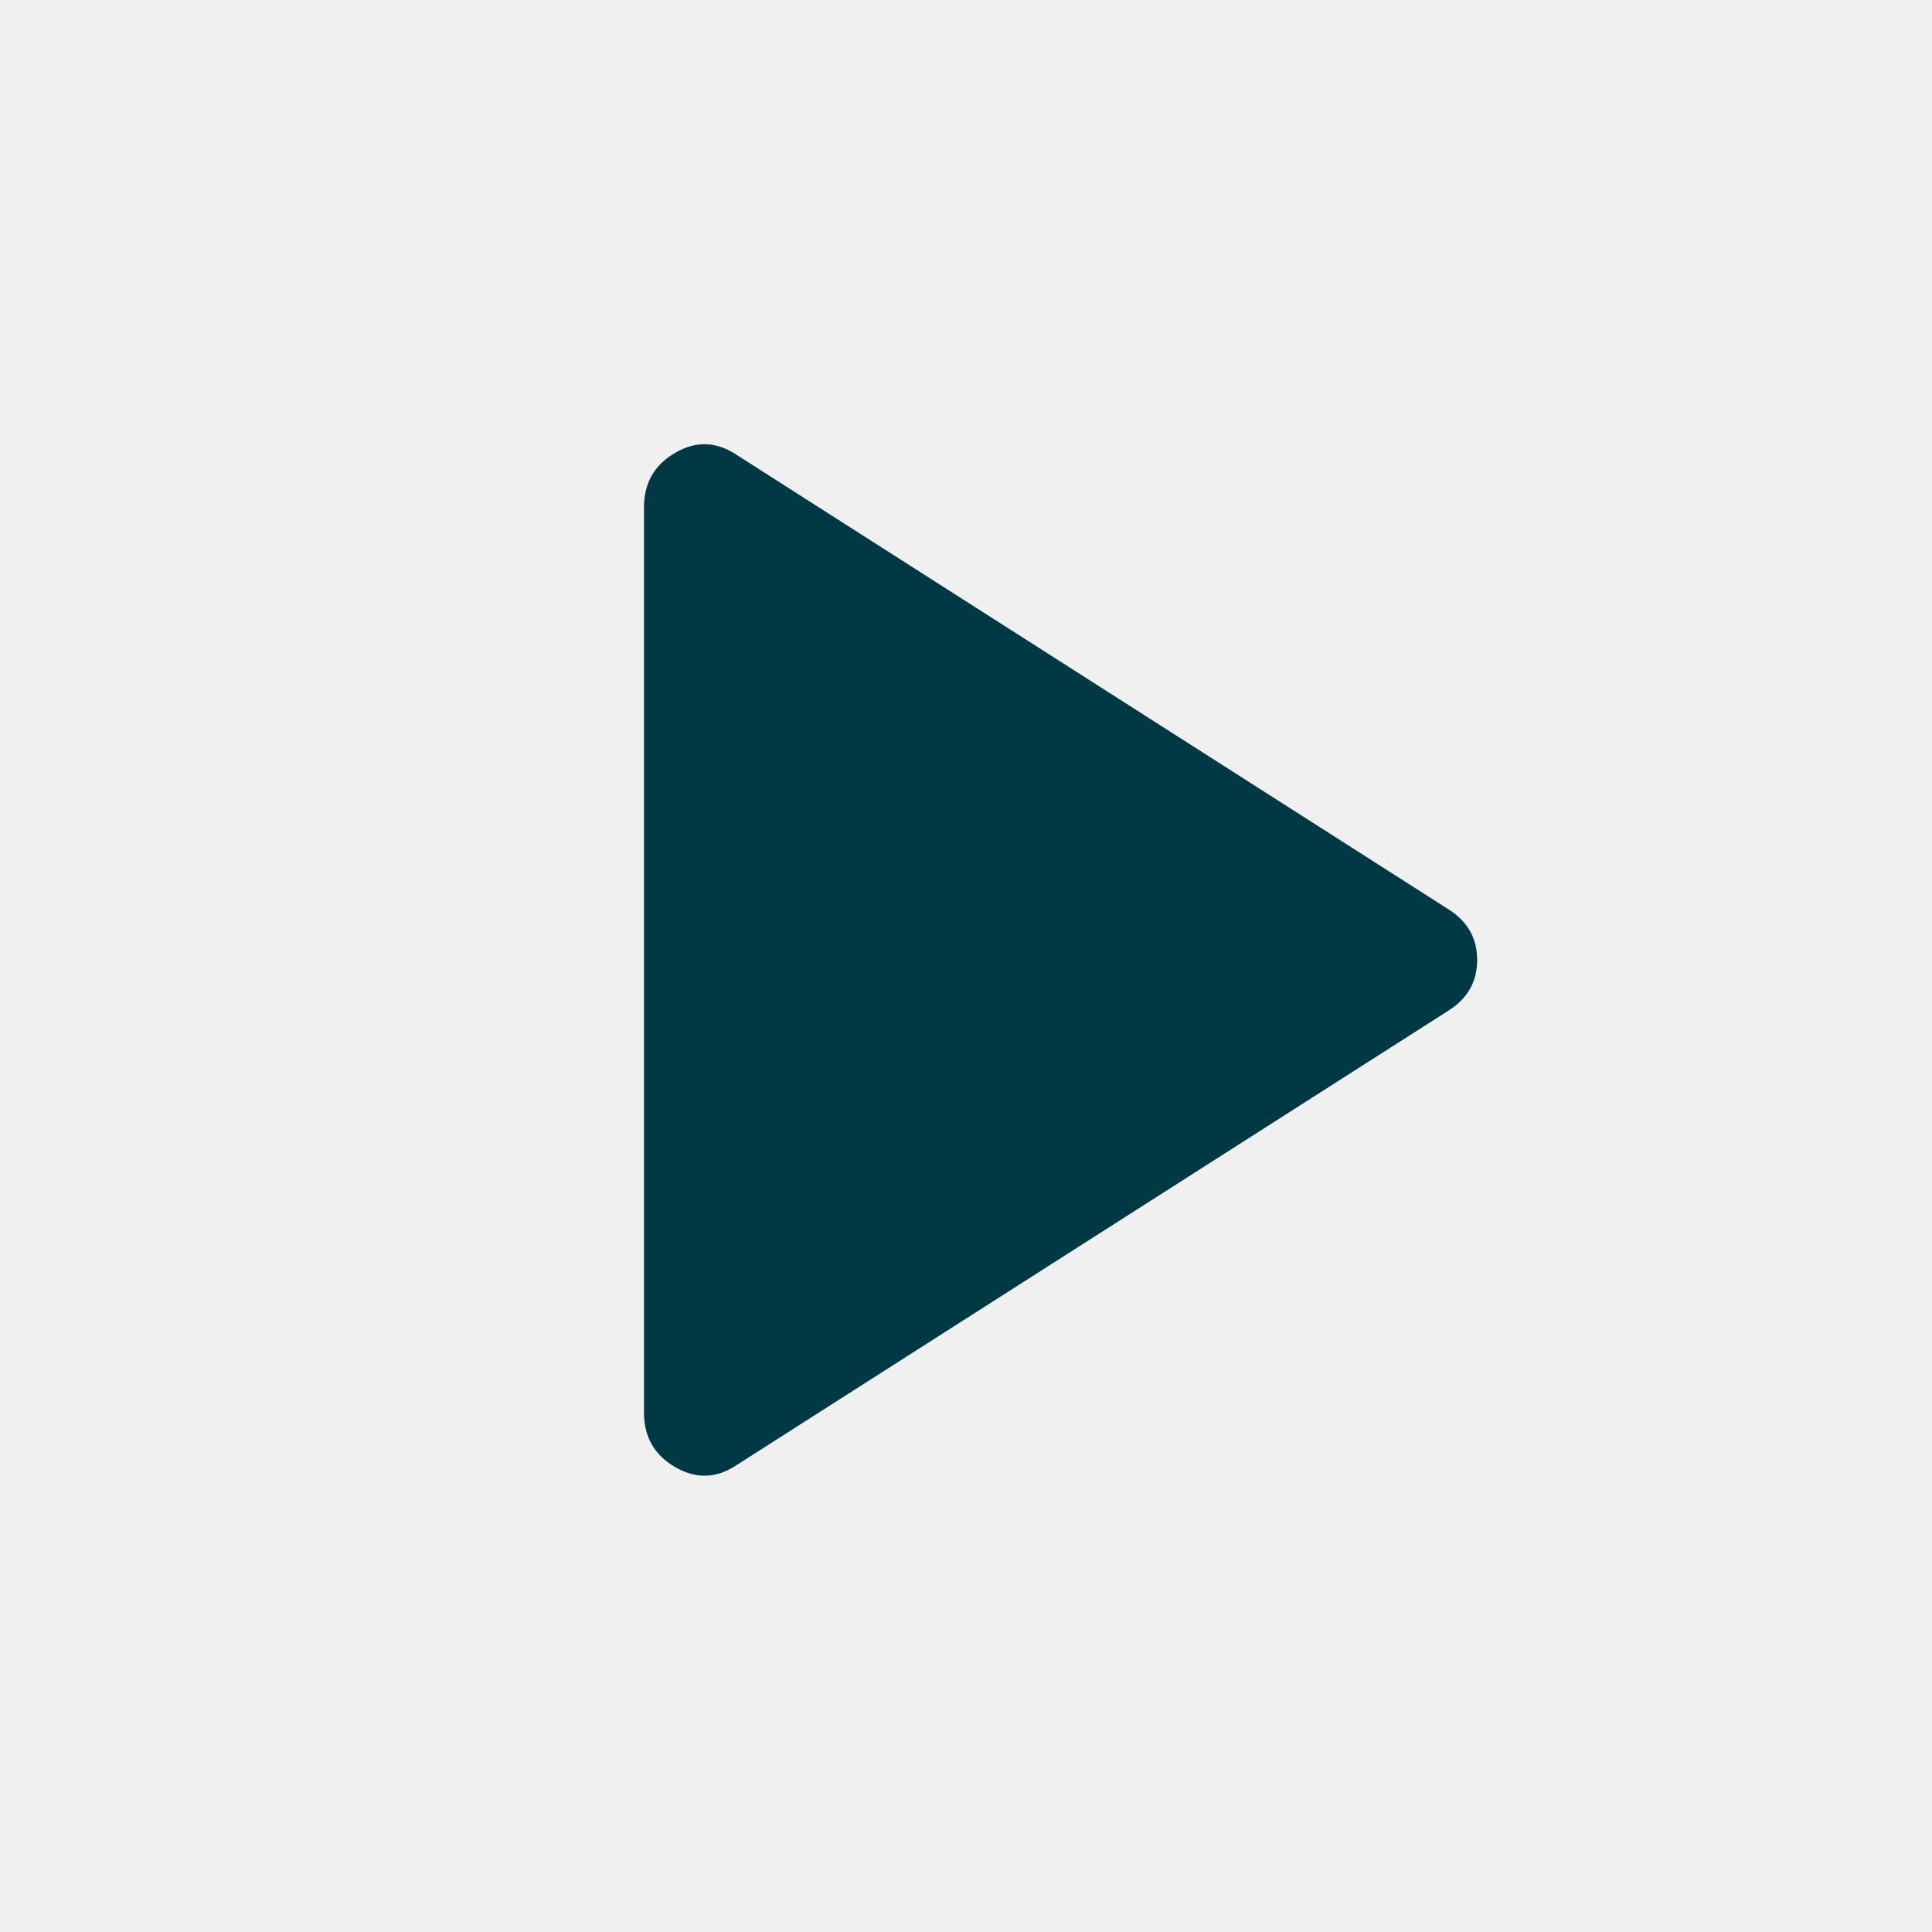
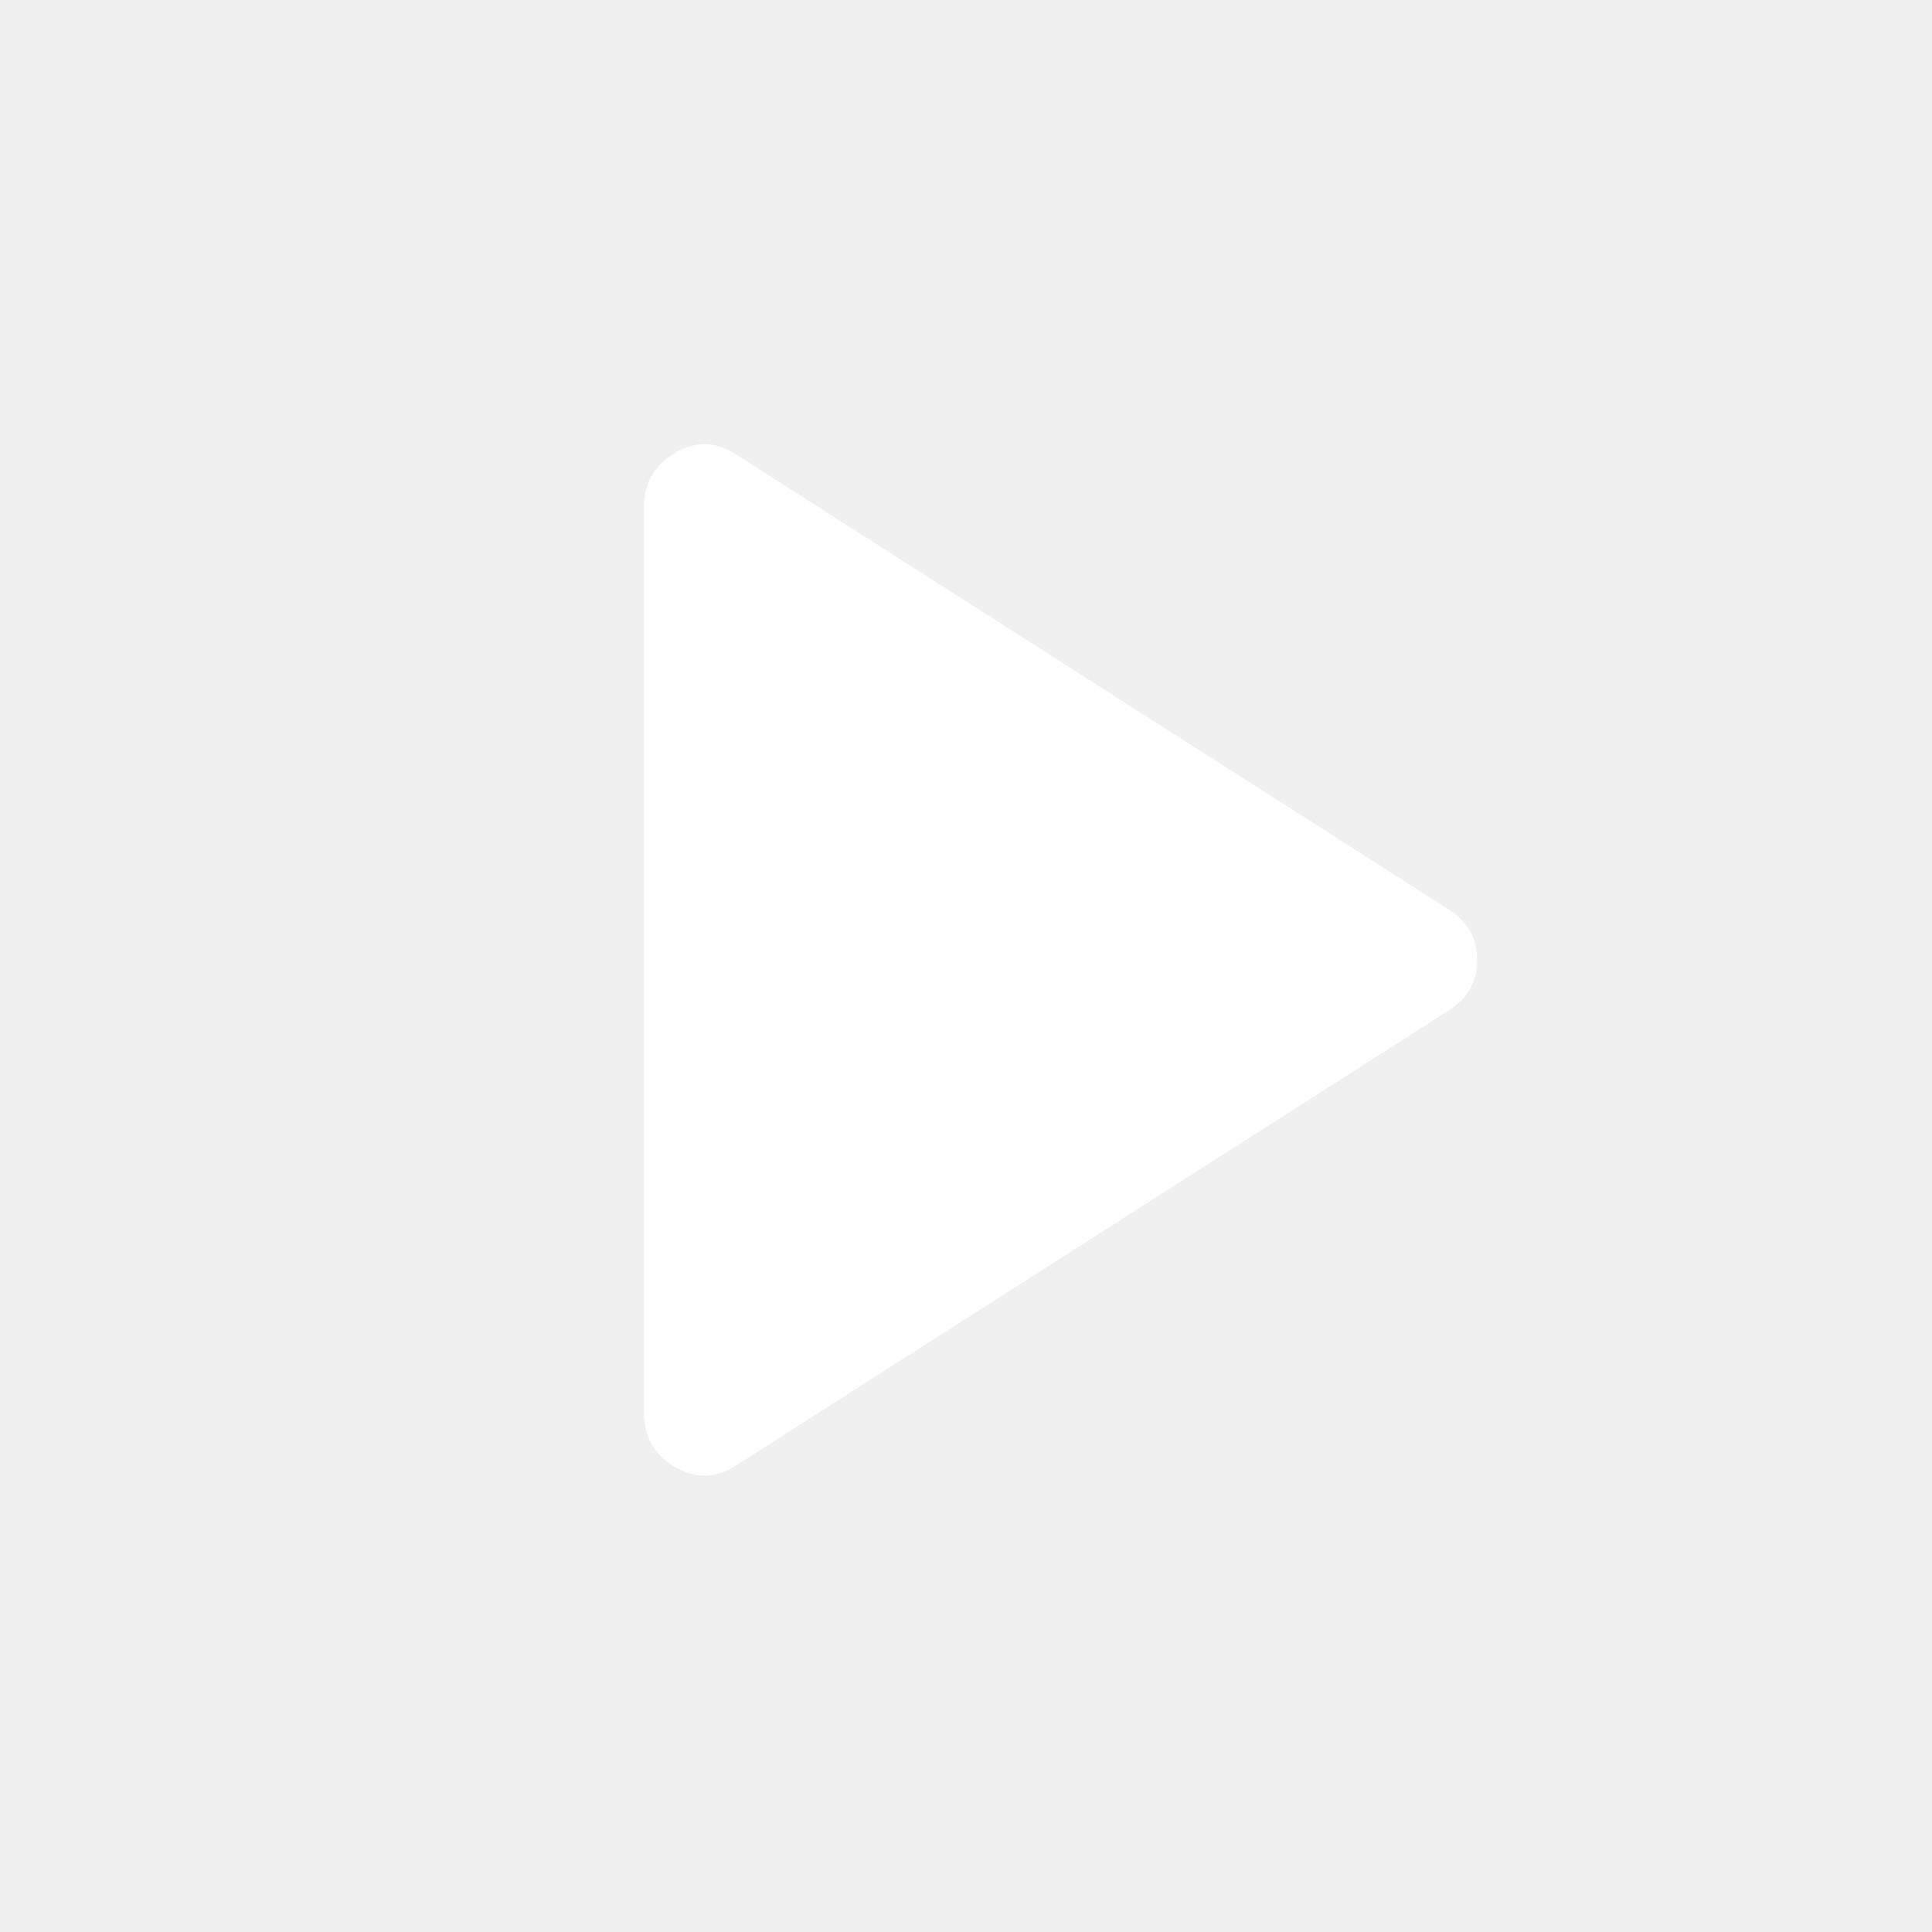
- <svg xmlns="http://www.w3.org/2000/svg" height="30" viewBox="0 -960 960 960" width="30" fill="#003844">
+ <svg xmlns="http://www.w3.org/2000/svg" height="25" viewBox="0 -960 960 960" width="25" fill="#ffffff">
  <path d="M366-232q-15 10-30.5 1T320-258v-450q0-18 15.5-27t30.5 1l354 226q14 9 14 25t-14 25L366-232Z" />
</svg>
